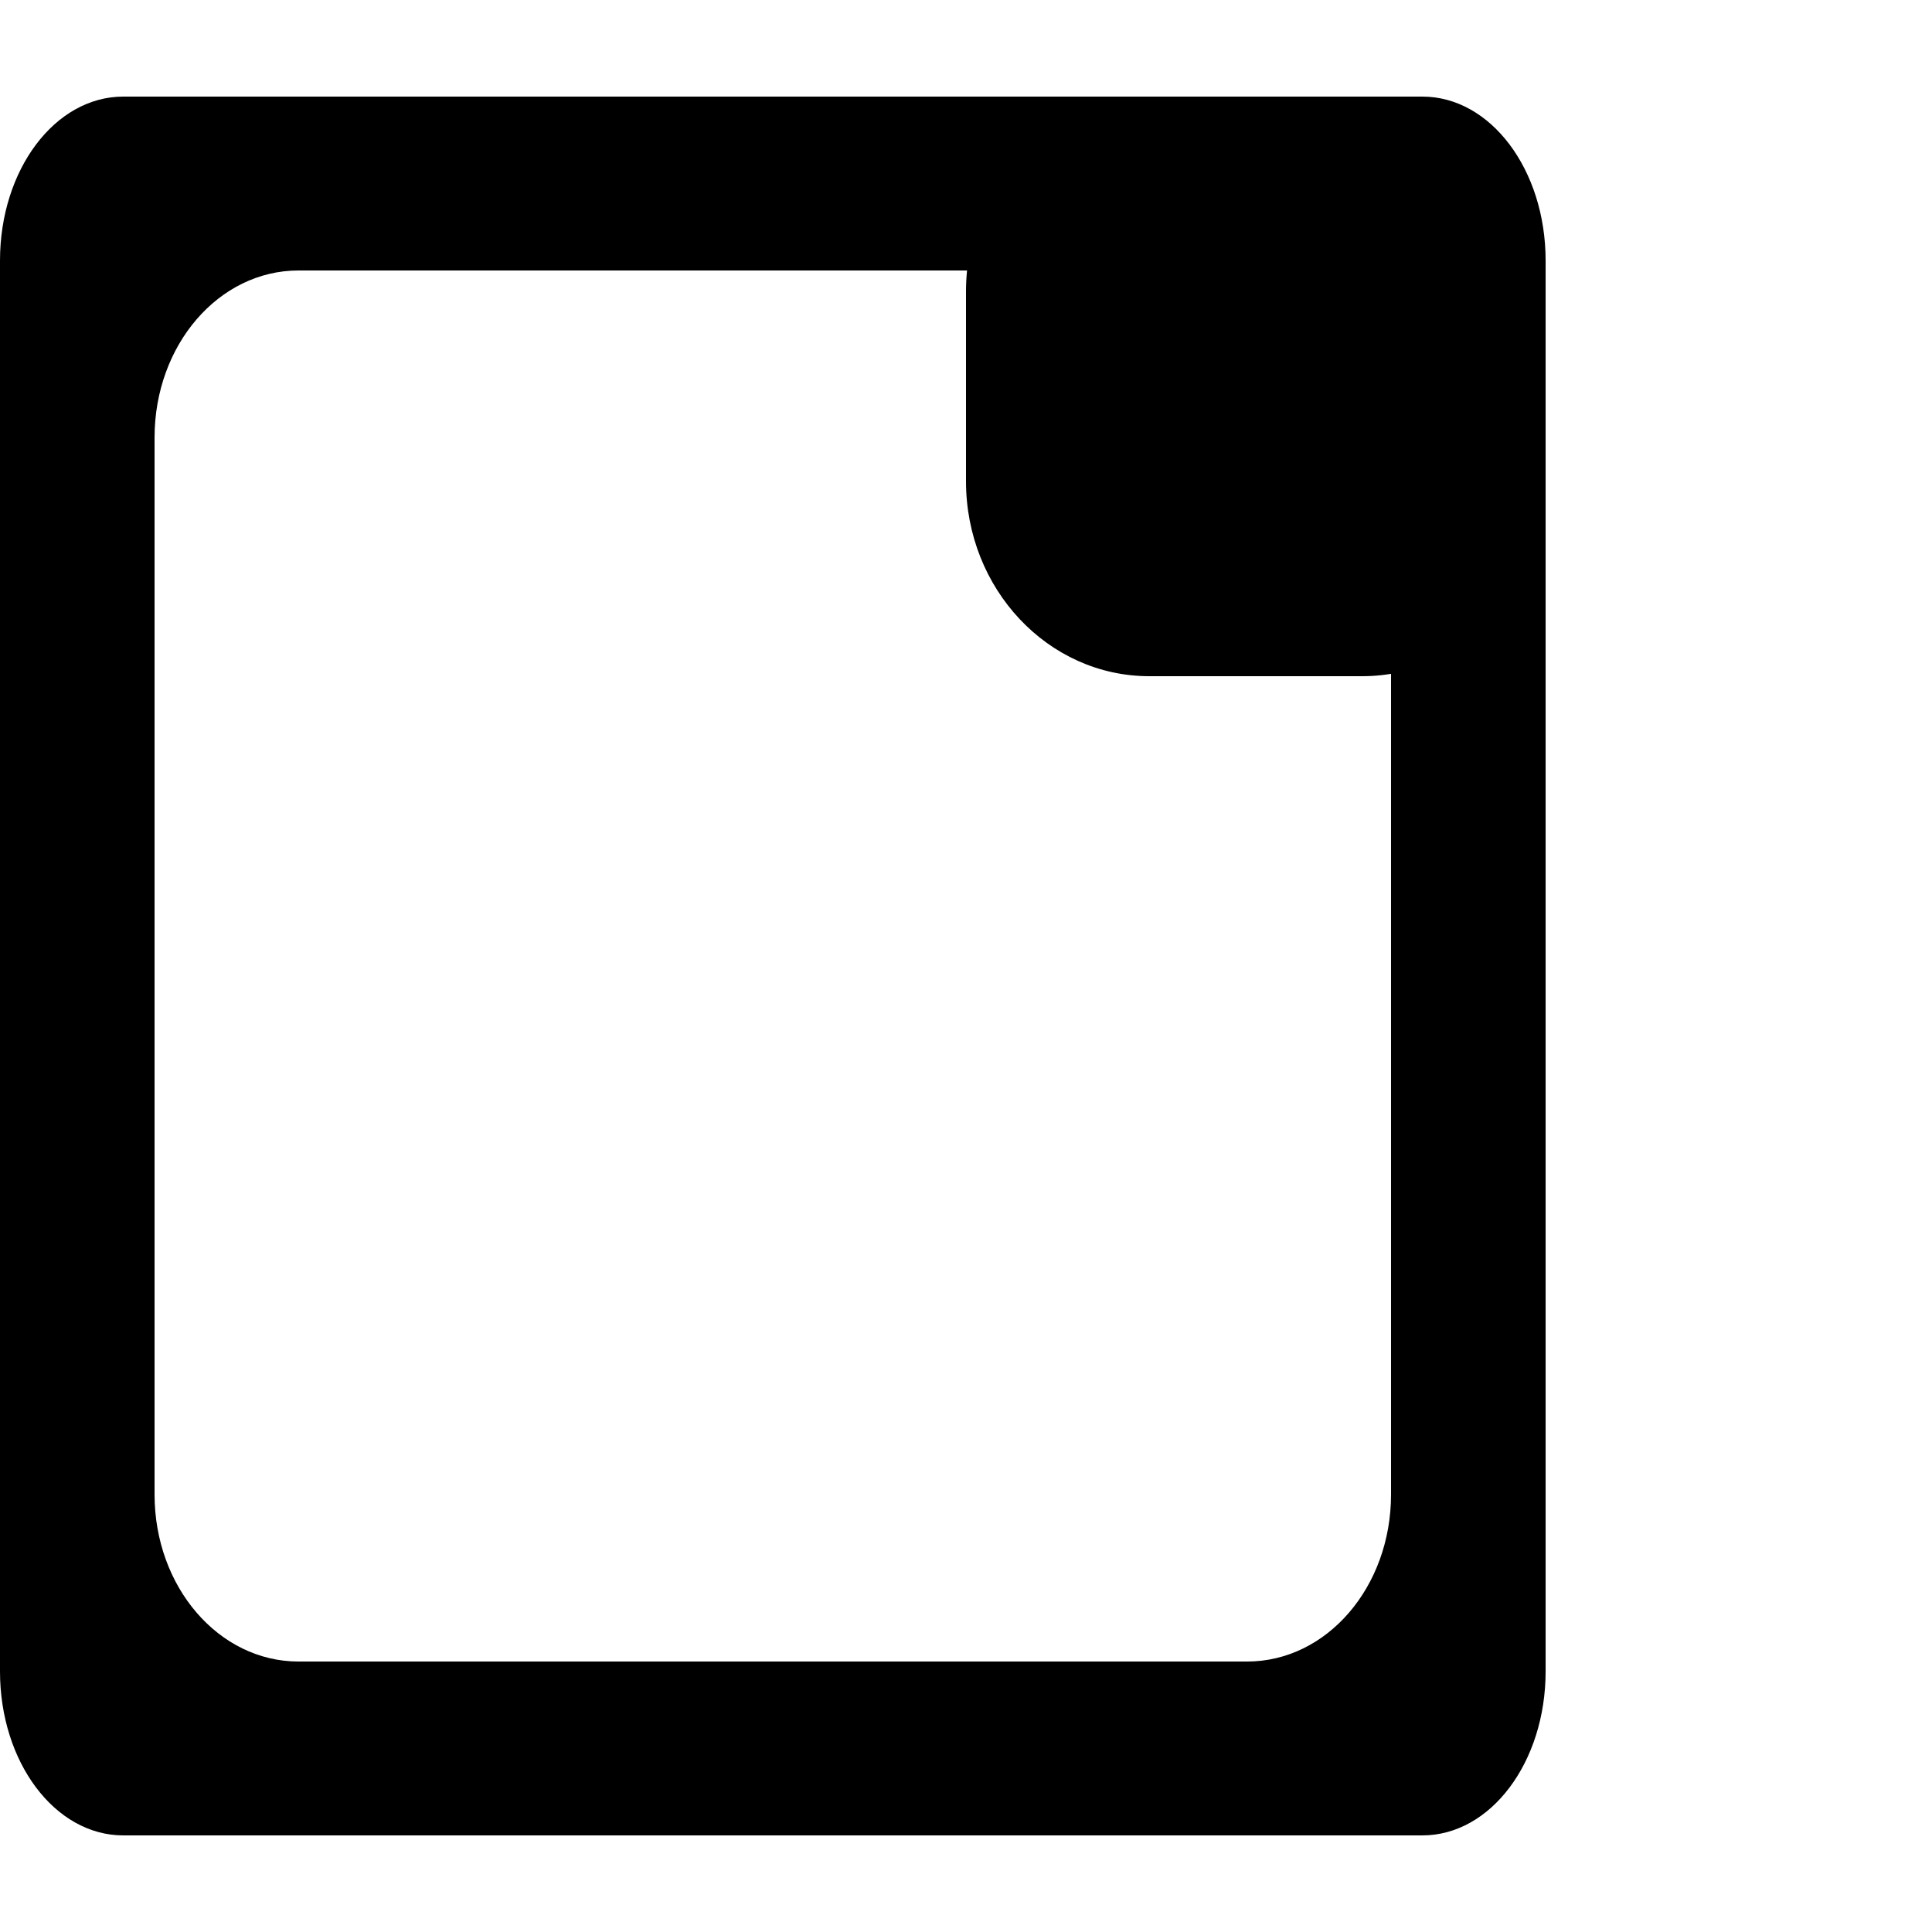
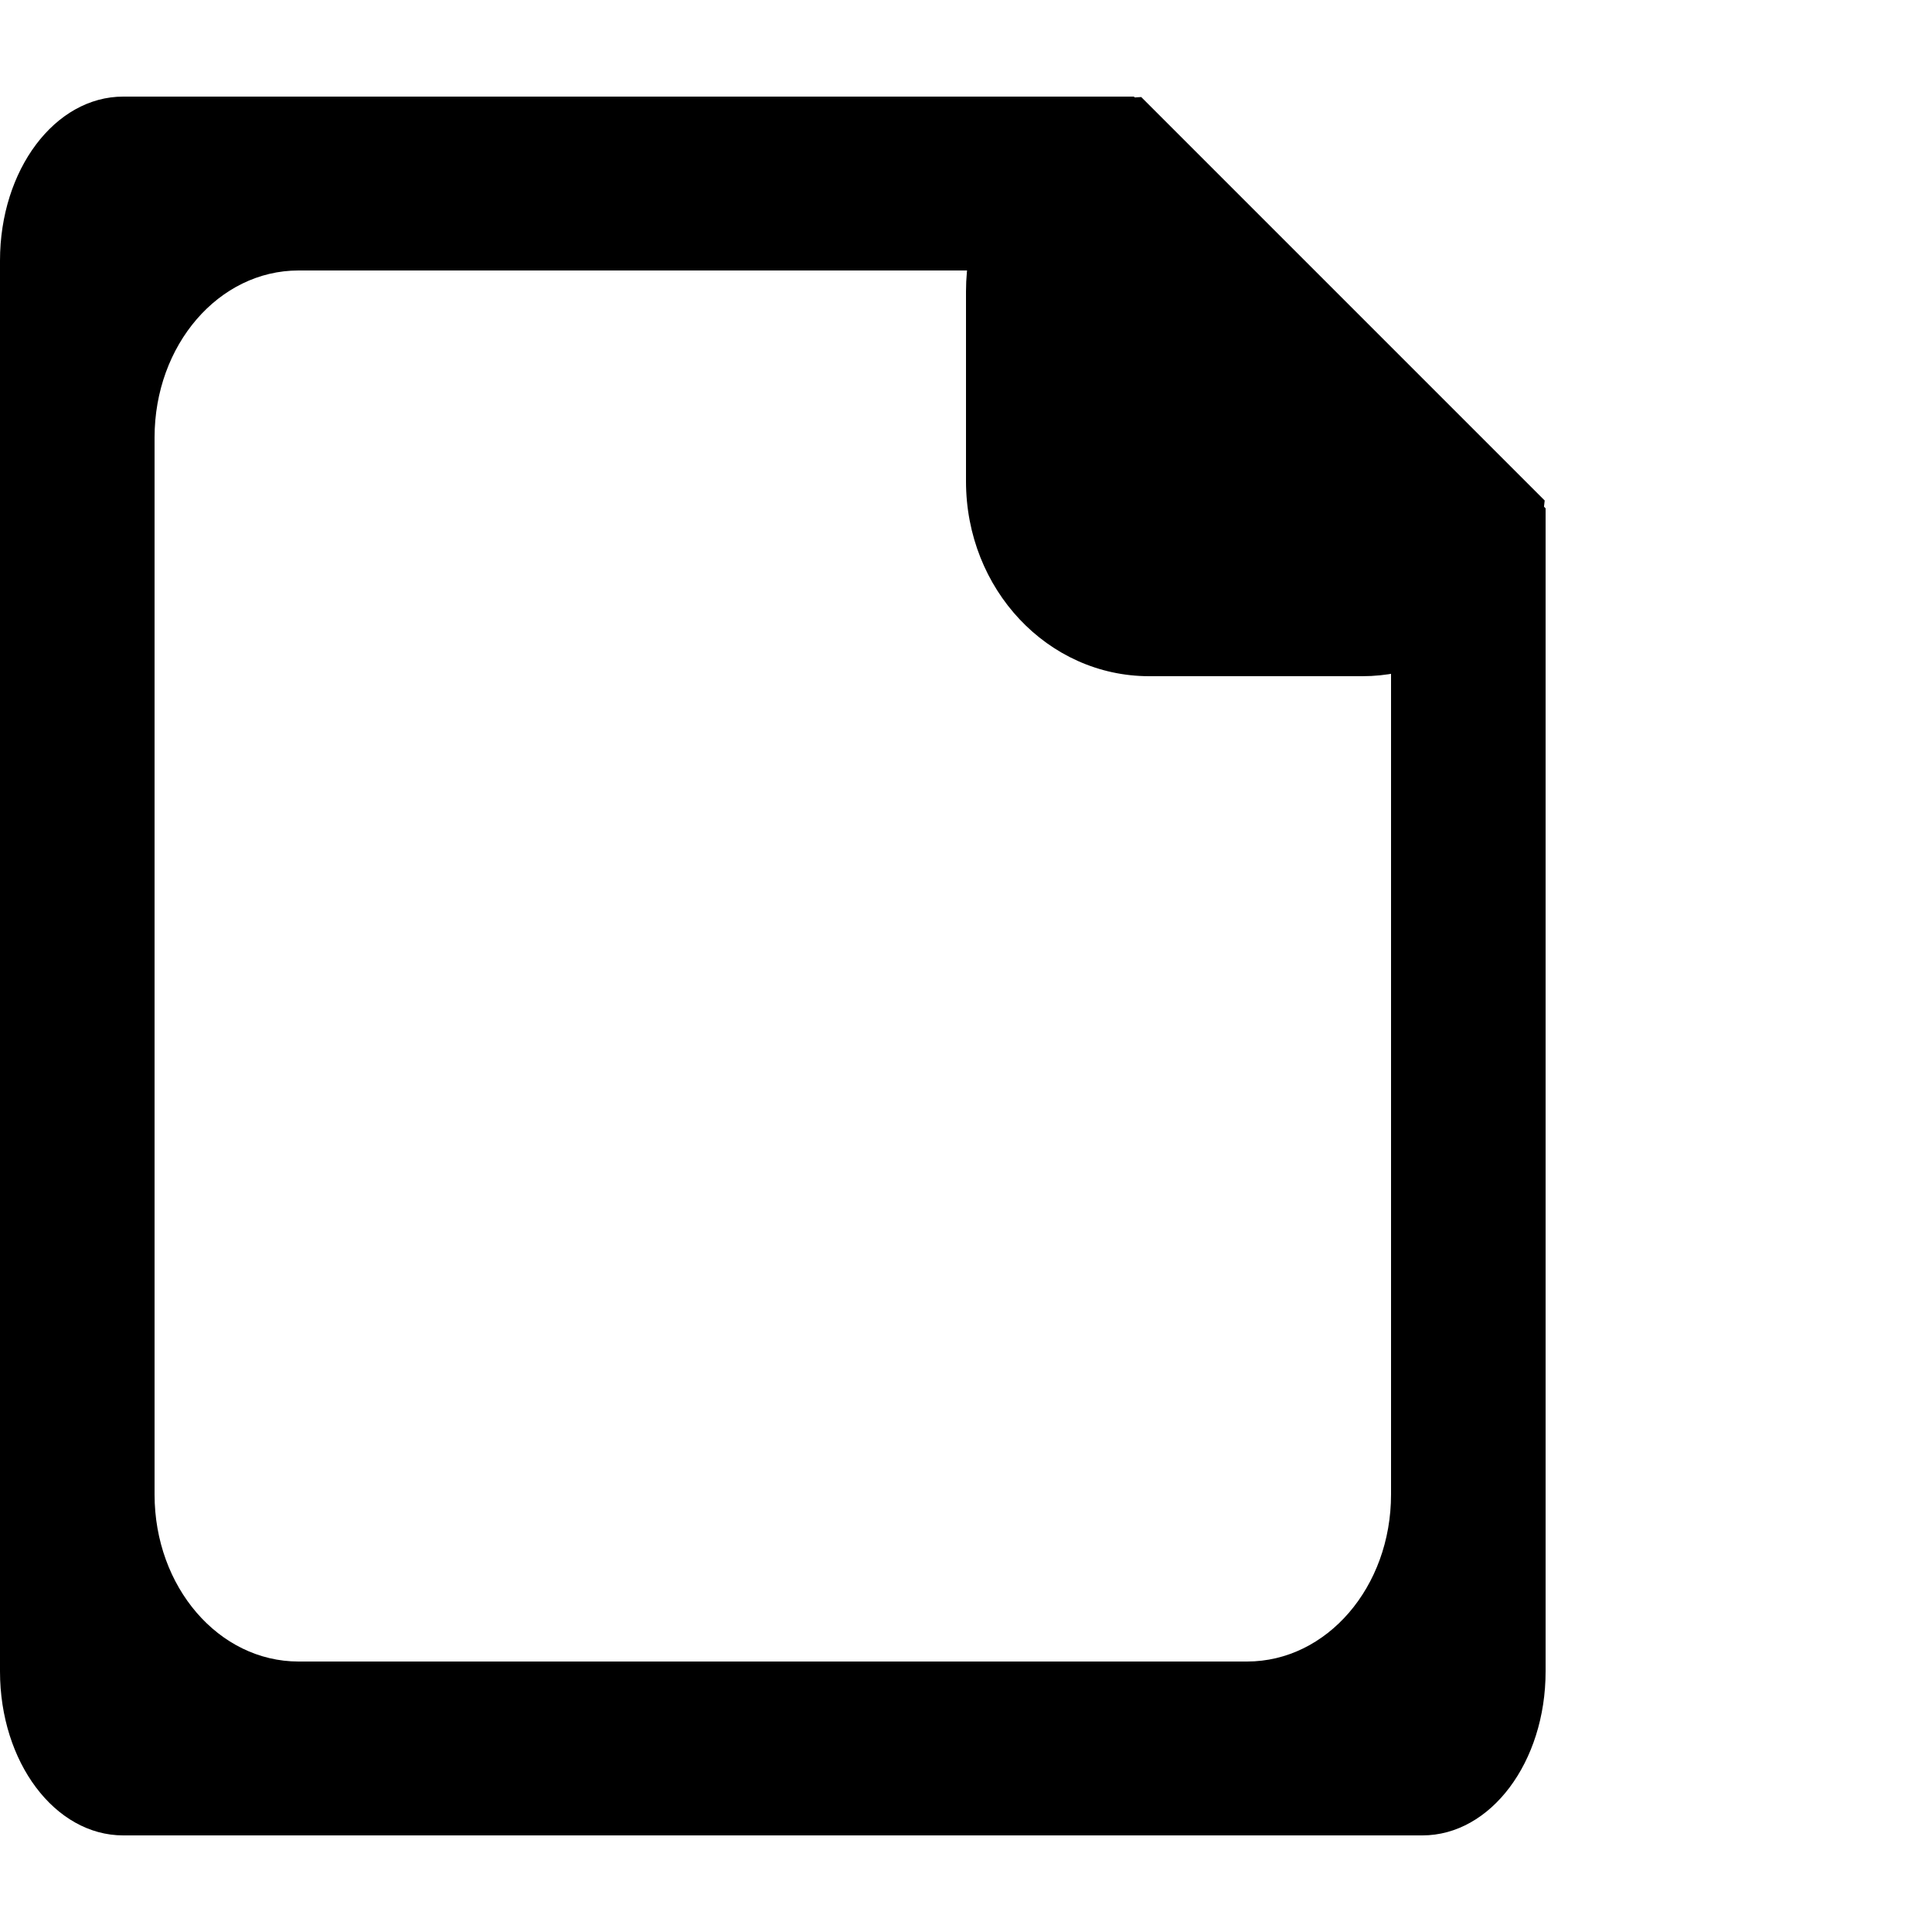
<svg xmlns="http://www.w3.org/2000/svg" width="100" height="100" viewBox="0 0 100 100" id="svg4214" version="1.1">
  <defs id="defs4216" />
  <g id="layer1" transform="translate(0,-952.3622)">
-     <path style="opacity:1;fill:#000000;fill-opacity:1;stroke:none;stroke-width:2;stroke-miterlimit:4;stroke-dasharray:none;stroke-opacity:1" d="M 6.38,957.362 C 2.846,957.362 0,961.149 0,965.852 l 0,73.02 c 0,4.703 2.846,8.49 6.38,8.49 l 67.241,0 c 3.534,0 6.38,-3.787 6.38,-8.49 l 0,-73.02 c 0,-4.703 -2.846,-8.49 -6.38,-8.49 l -67.241,0 z m 9.073,9 49.094,0 c 4.129,0 7.453,3.856 7.453,8.647 l 0,54.707 c 0,4.791 -3.324,8.647 -7.453,8.647 l -49.094,0 C 11.324,1038.362 8,1034.506 8,1029.716 l 0,-54.707 c 0,-4.791 3.324,-8.647 7.453,-8.647 z" id="rect4764" />
-     <rect style="opacity:1;fill:#000000;fill-opacity:1;stroke:none;stroke-width:2;stroke-miterlimit:4;stroke-dasharray:none;stroke-opacity:1" id="rect4794" width="30" height="30" x="50" y="957.362" rx="9.485" ry="10.089" />
+     <path style="opacity:1;fill:#000000;fill-opacity:1;stroke:none;stroke-width:2;stroke-miterlimit:4;stroke-dasharray:none;stroke-opacity:1" d="M 6.379 5 C 2.845 5 5.9211895e-16 8.787 0 13.49 L 0 86.51 C 0 91.213 2.845 95 6.379 95 L 73.621 95 C 77.155 95 80 91.213 80 86.51 L 80 26.311 L 58.689 5 L 6.379 5 z M 15.453 14 L 64.547 14 C 68.676 14 72 17.856 72 22.646 L 72 77.354 C 72 82.144 68.676 86 64.547 86 L 15.453 86 C 11.324 86 8 82.144 8 77.354 L 8 22.646 C 8 17.856 11.324 14 15.453 14 z " transform="translate(0,952.3622)" id="rect4764" />
+     <path style="opacity:1;fill:#000000;fill-opacity:1;stroke:none;stroke-width:2;stroke-miterlimit:4;stroke-dasharray:none;stroke-opacity:1" d="M 59.07 5.023 C 54.011 5.254 50 9.647 50 15.088 L 50 24.912 C 50 30.501 54.23 35 59.484 35 L 70.516 35 C 75.454 35 79.486 31.024 79.953 25.906 L 59.07 5.023 z " transform="translate(0,952.3622)" id="rect4794" />
  </g>
</svg>
